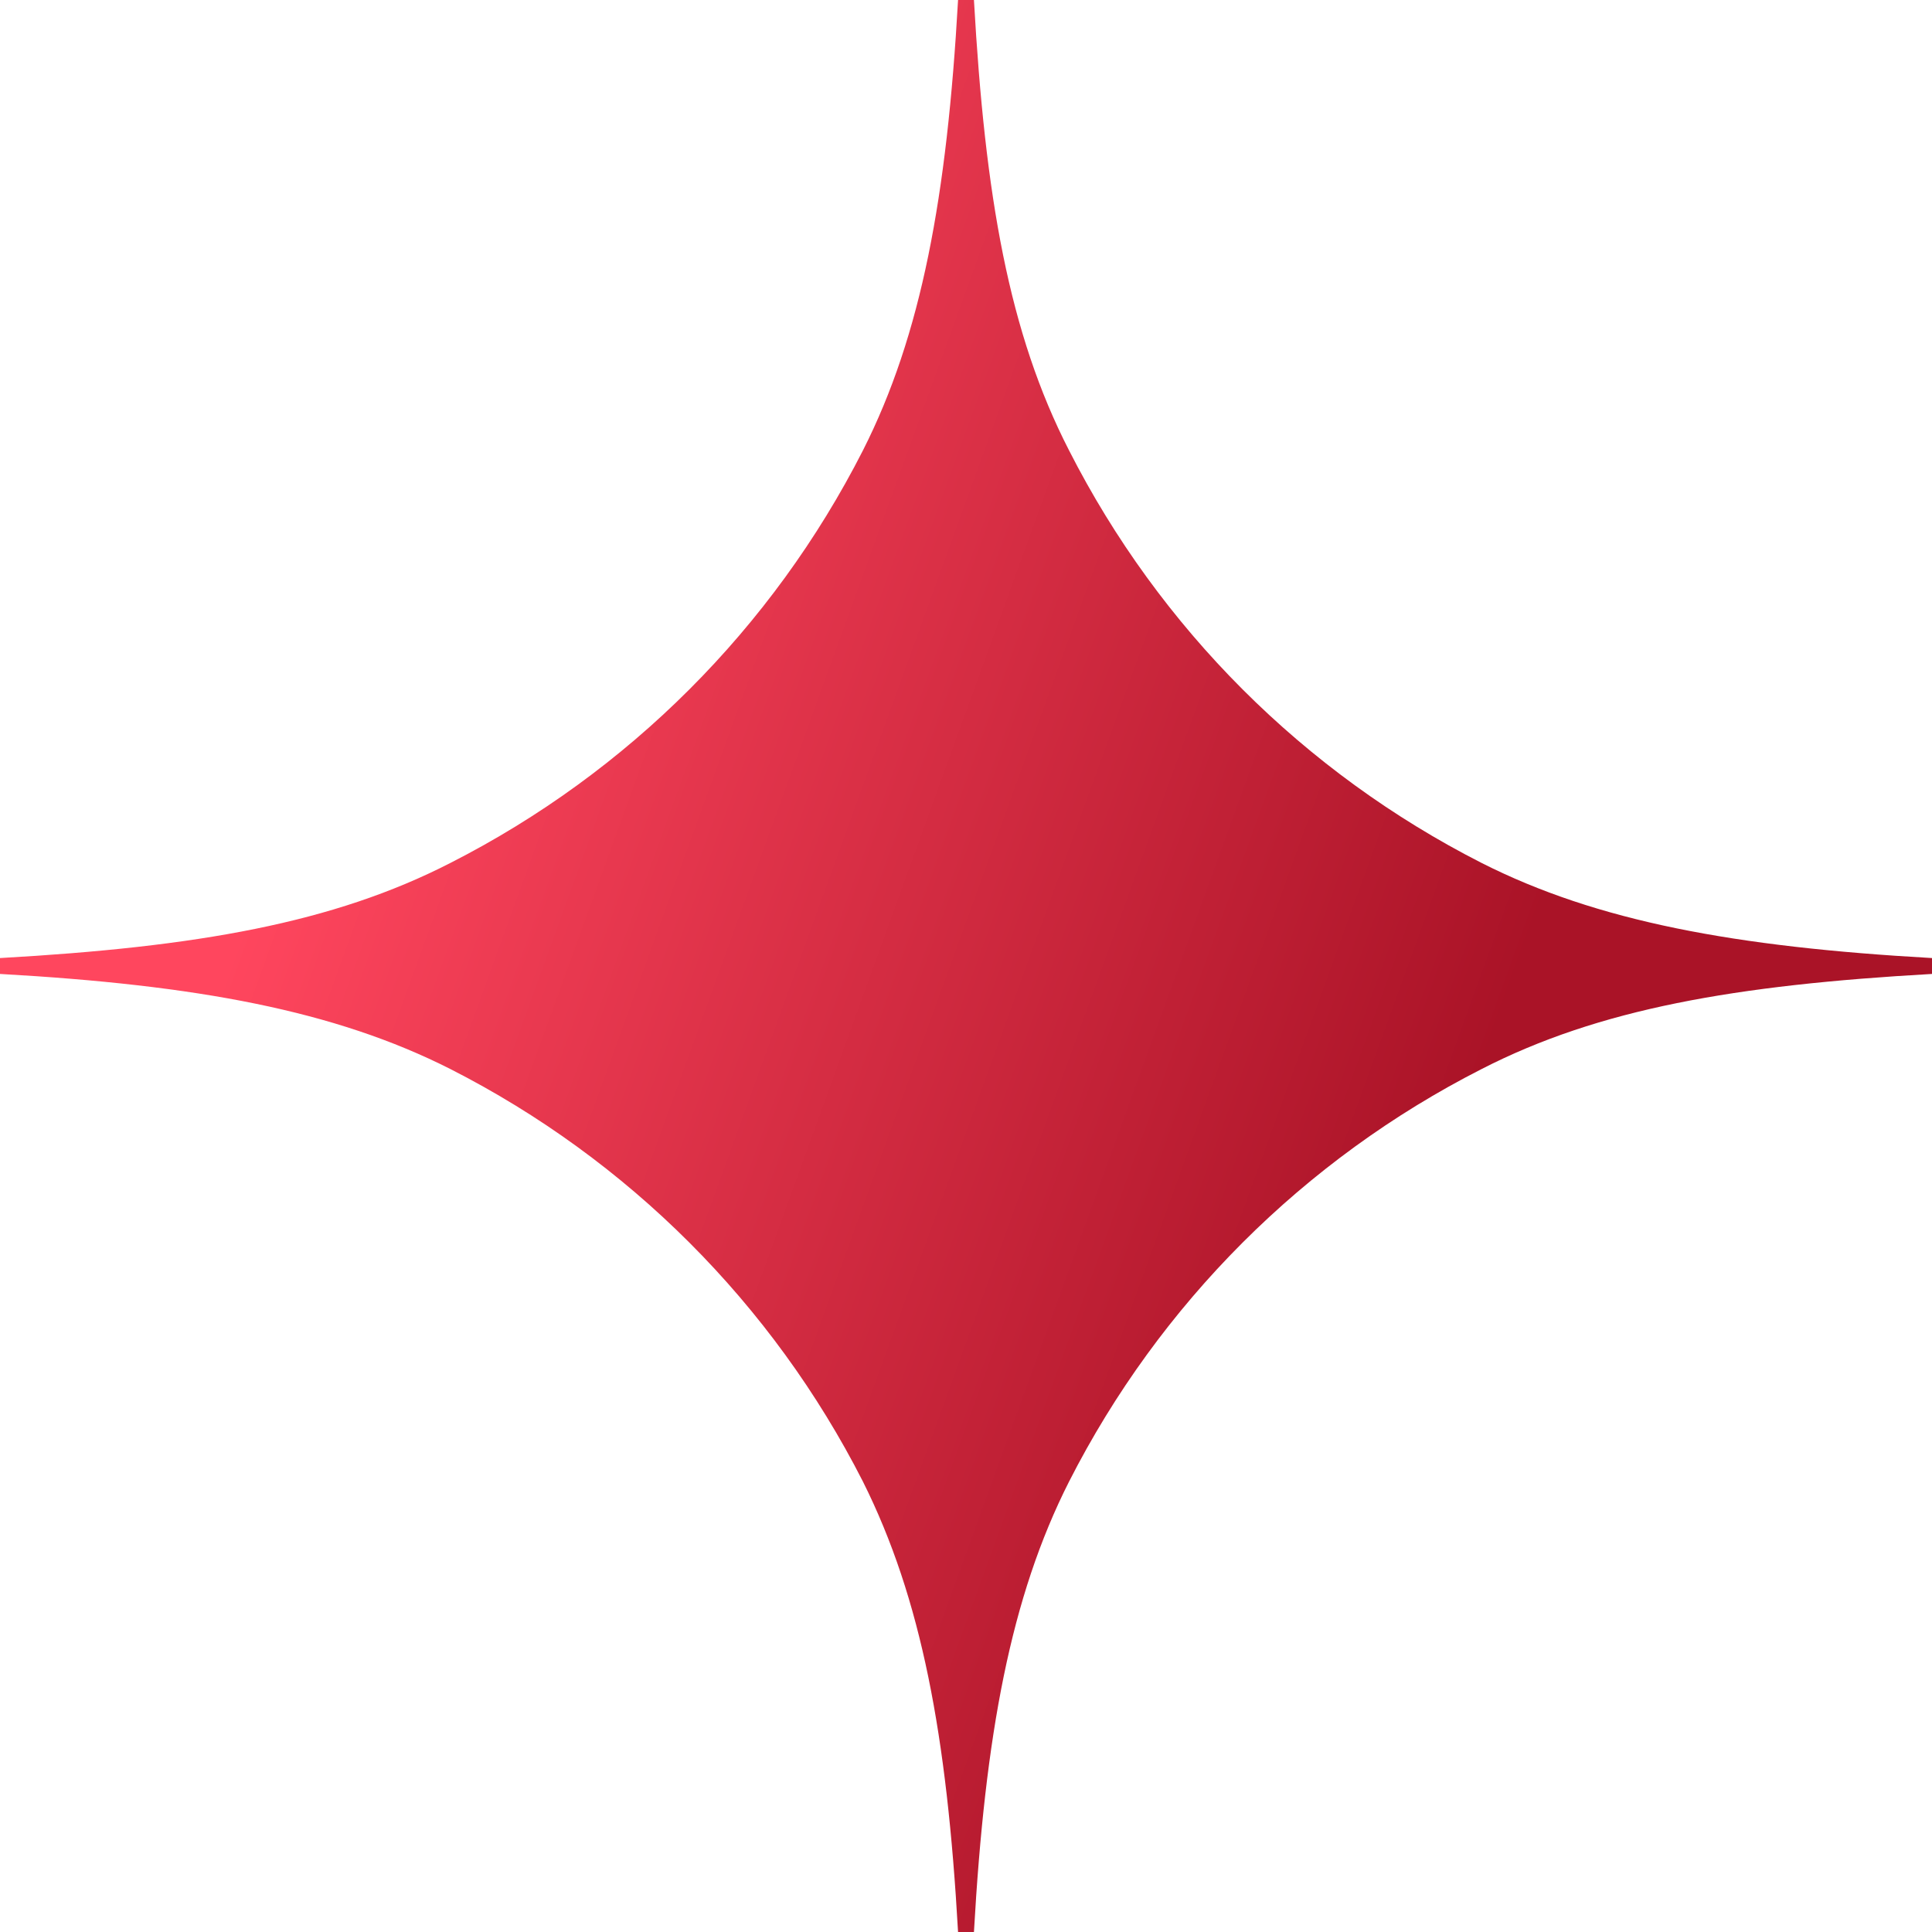
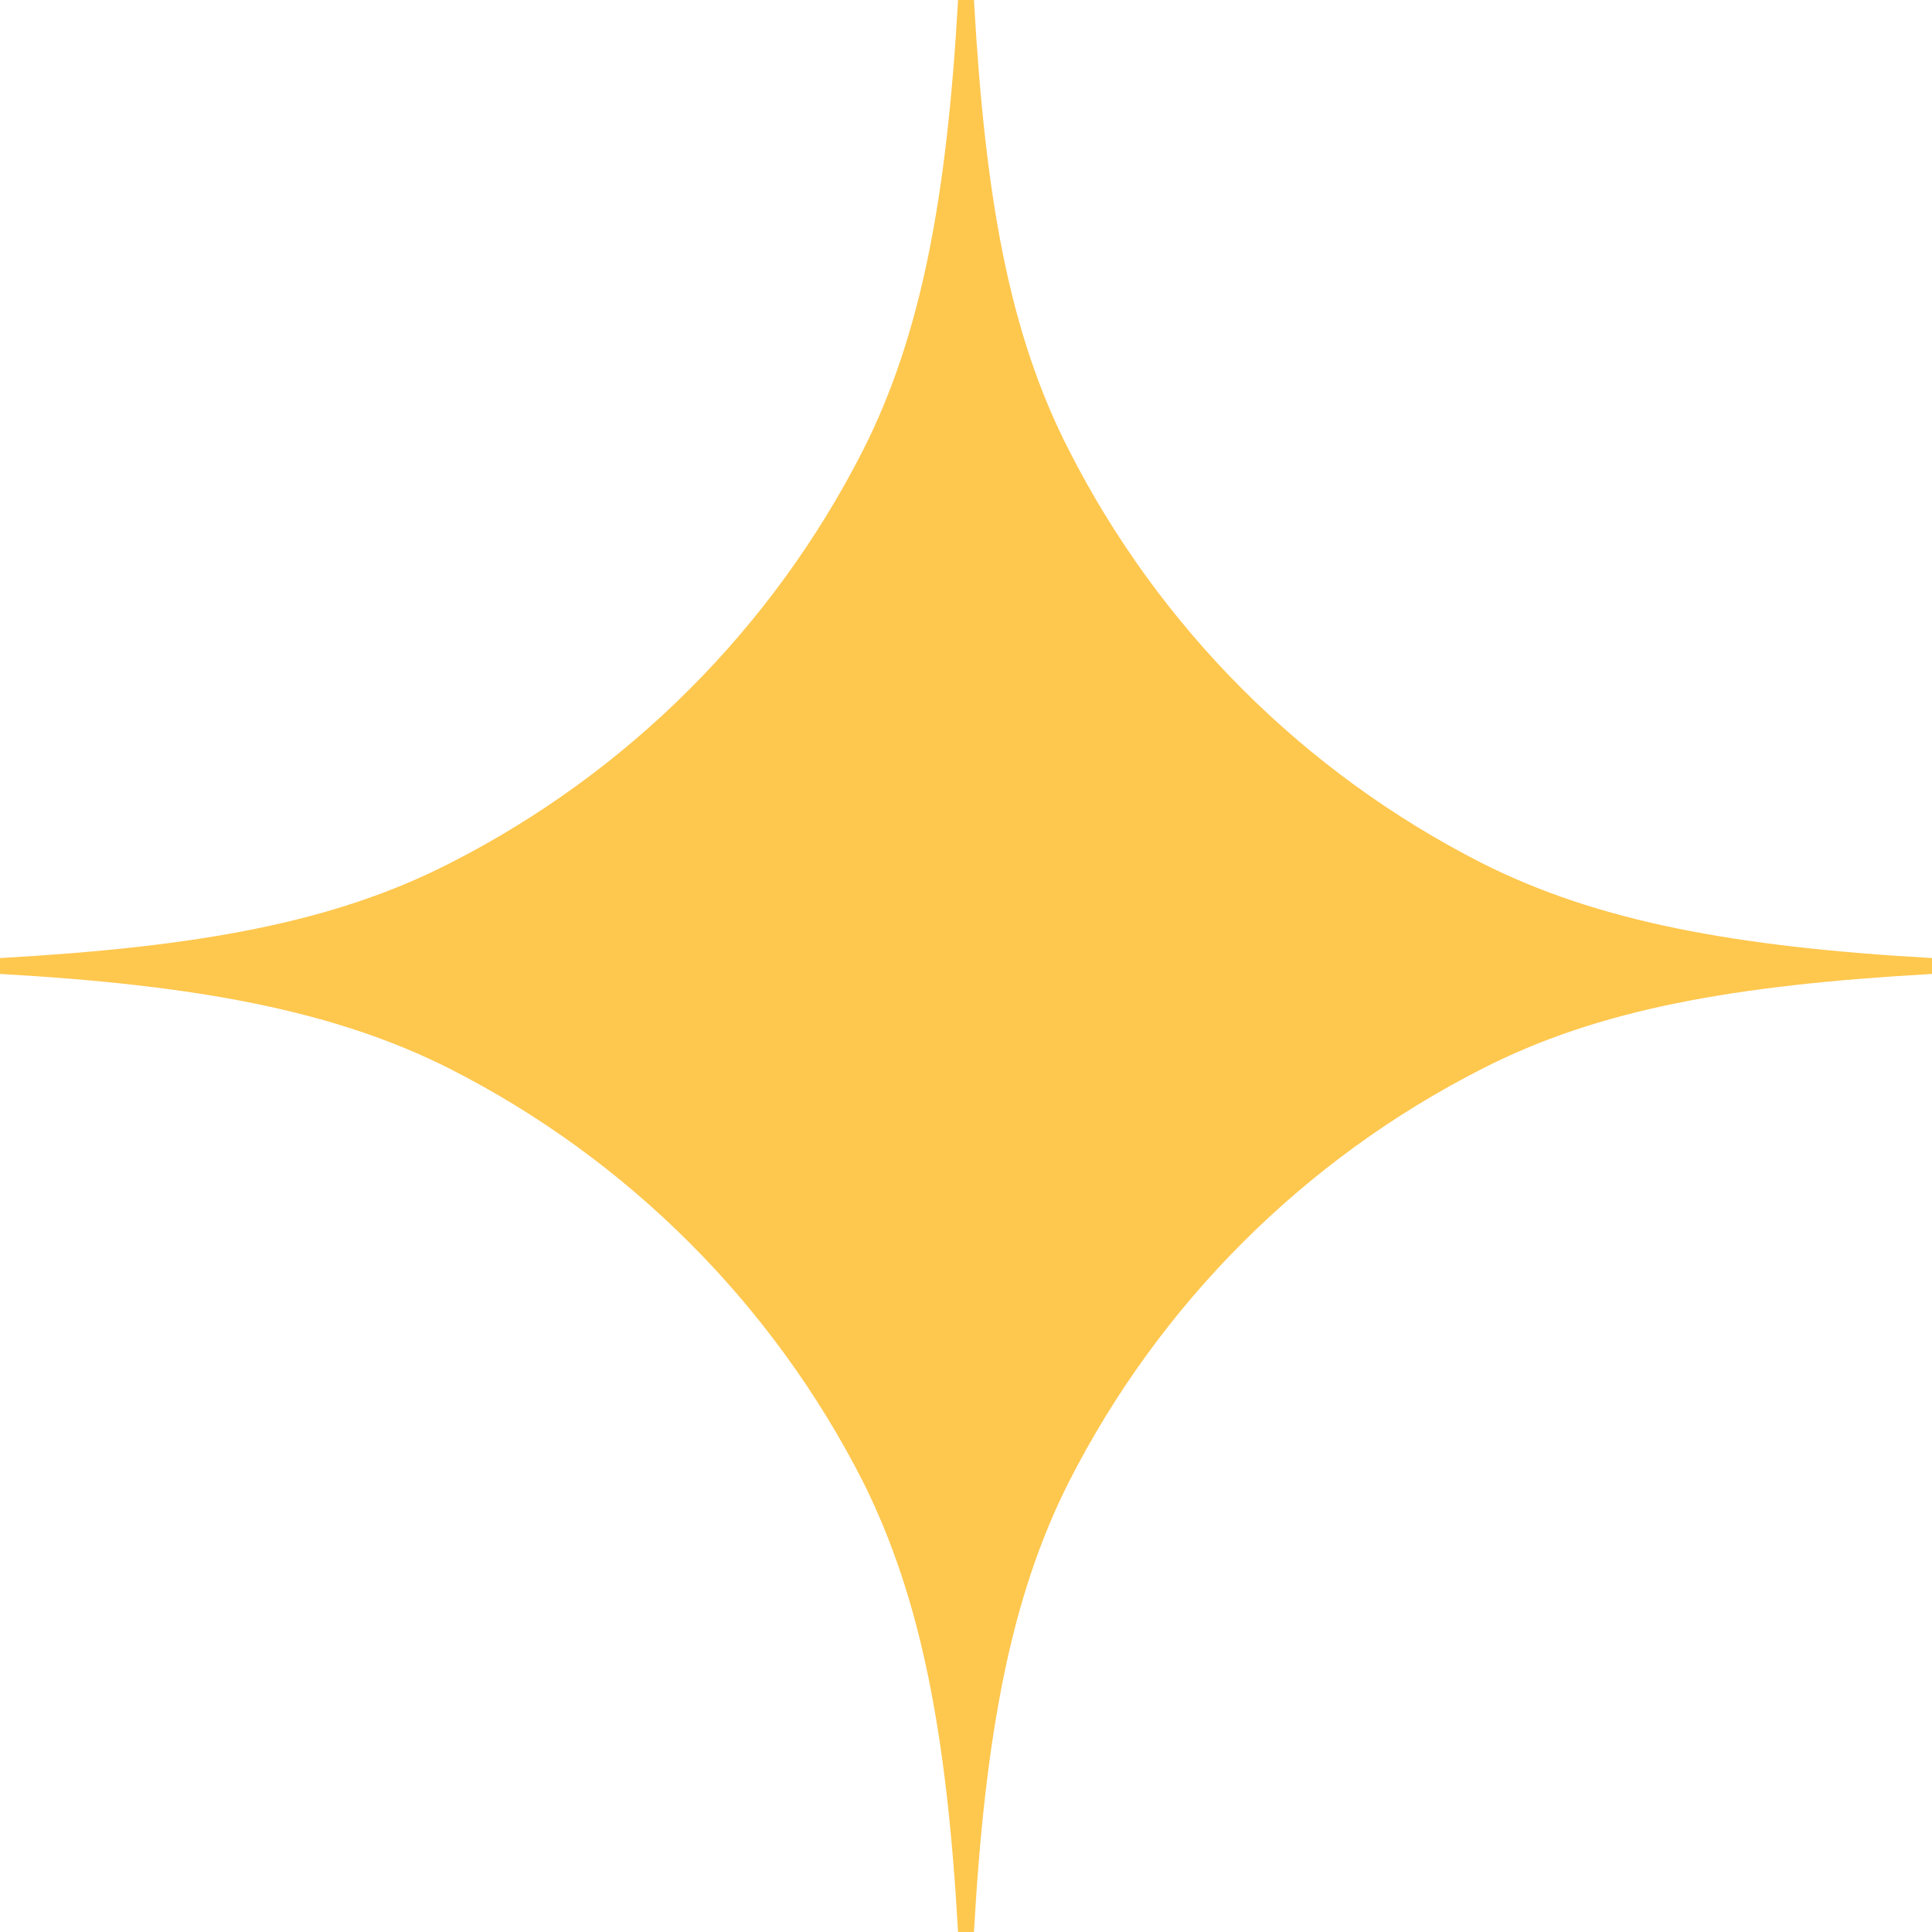
<svg xmlns="http://www.w3.org/2000/svg" width="36" height="36" viewBox="0 0 36 36" fill="none">
-   <path d="M8.394 19.921C6.236 18.828 3.665 18.355 2.22817e-06 18.148C2.23334e-06 18.089 2.23592e-06 18.059 2.24109e-06 18C2.24625e-06 17.941 2.24884e-06 17.911 2.25401e-06 17.852C3.665 17.645 6.207 17.202 8.394 16.079C11.704 14.394 14.394 11.704 16.079 8.394C17.172 6.236 17.645 3.665 17.852 -1.58653e-06C17.911 -1.58136e-06 17.941 -1.57878e-06 18 -1.57361e-06C18.059 -1.56844e-06 18.089 -1.56586e-06 18.148 -1.56069e-06C18.355 3.665 18.798 6.207 19.921 8.394C21.606 11.704 24.296 14.394 27.606 16.079C29.764 17.172 32.335 17.645 36 17.852C36 17.911 36 17.941 36 18C36 18.059 36 18.089 36 18.148C32.335 18.355 29.793 18.798 27.606 19.921C24.296 21.606 21.606 24.296 19.921 27.606C18.828 29.764 18.355 32.335 18.148 36C18.089 36 18.059 36 18 36C17.941 36 17.911 36 17.852 36C17.645 32.335 17.172 29.793 16.079 27.606C14.394 24.296 11.704 21.606 8.394 19.921Z" fill="url(#paint0_linear_73_1047)" />
-   <defs>
-     <linearGradient id="paint0_linear_73_1047" x1="28.366" y1="18.006" x2="7.002" y2="10.259" gradientUnits="userSpaceOnUse">
-       <stop stop-color="#AA1327" />
-       <stop offset="1" stop-color="#FF465E" />
-     </linearGradient>
-   </defs>
+   <path d="M8.394 19.921C6.236 18.828 3.665 18.355 2.22817e-06 18.148C2.23334e-06 18.089 2.23592e-06 18.059 2.24109e-06 18C2.24625e-06 17.941 2.24884e-06 17.911 2.25401e-06 17.852C3.665 17.645 6.207 17.202 8.394 16.079C11.704 14.394 14.394 11.704 16.079 8.394C17.172 6.236 17.645 3.665 17.852 -1.58653e-06C17.911 -1.58136e-06 17.941 -1.57878e-06 18 -1.57361e-06C18.059 -1.56844e-06 18.089 -1.56586e-06 18.148 -1.56069e-06C18.355 3.665 18.798 6.207 19.921 8.394C21.606 11.704 24.296 14.394 27.606 16.079C29.764 17.172 32.335 17.645 36 17.852C36 17.911 36 17.941 36 18C36 18.059 36 18.089 36 18.148C32.335 18.355 29.793 18.798 27.606 19.921C24.296 21.606 21.606 24.296 19.921 27.606C18.828 29.764 18.355 32.335 18.148 36C18.089 36 18.059 36 18 36C17.941 36 17.911 36 17.852 36C17.645 32.335 17.172 29.793 16.079 27.606C14.394 24.296 11.704 21.606 8.394 19.921Z" fill="#FEC74E" />
</svg>
